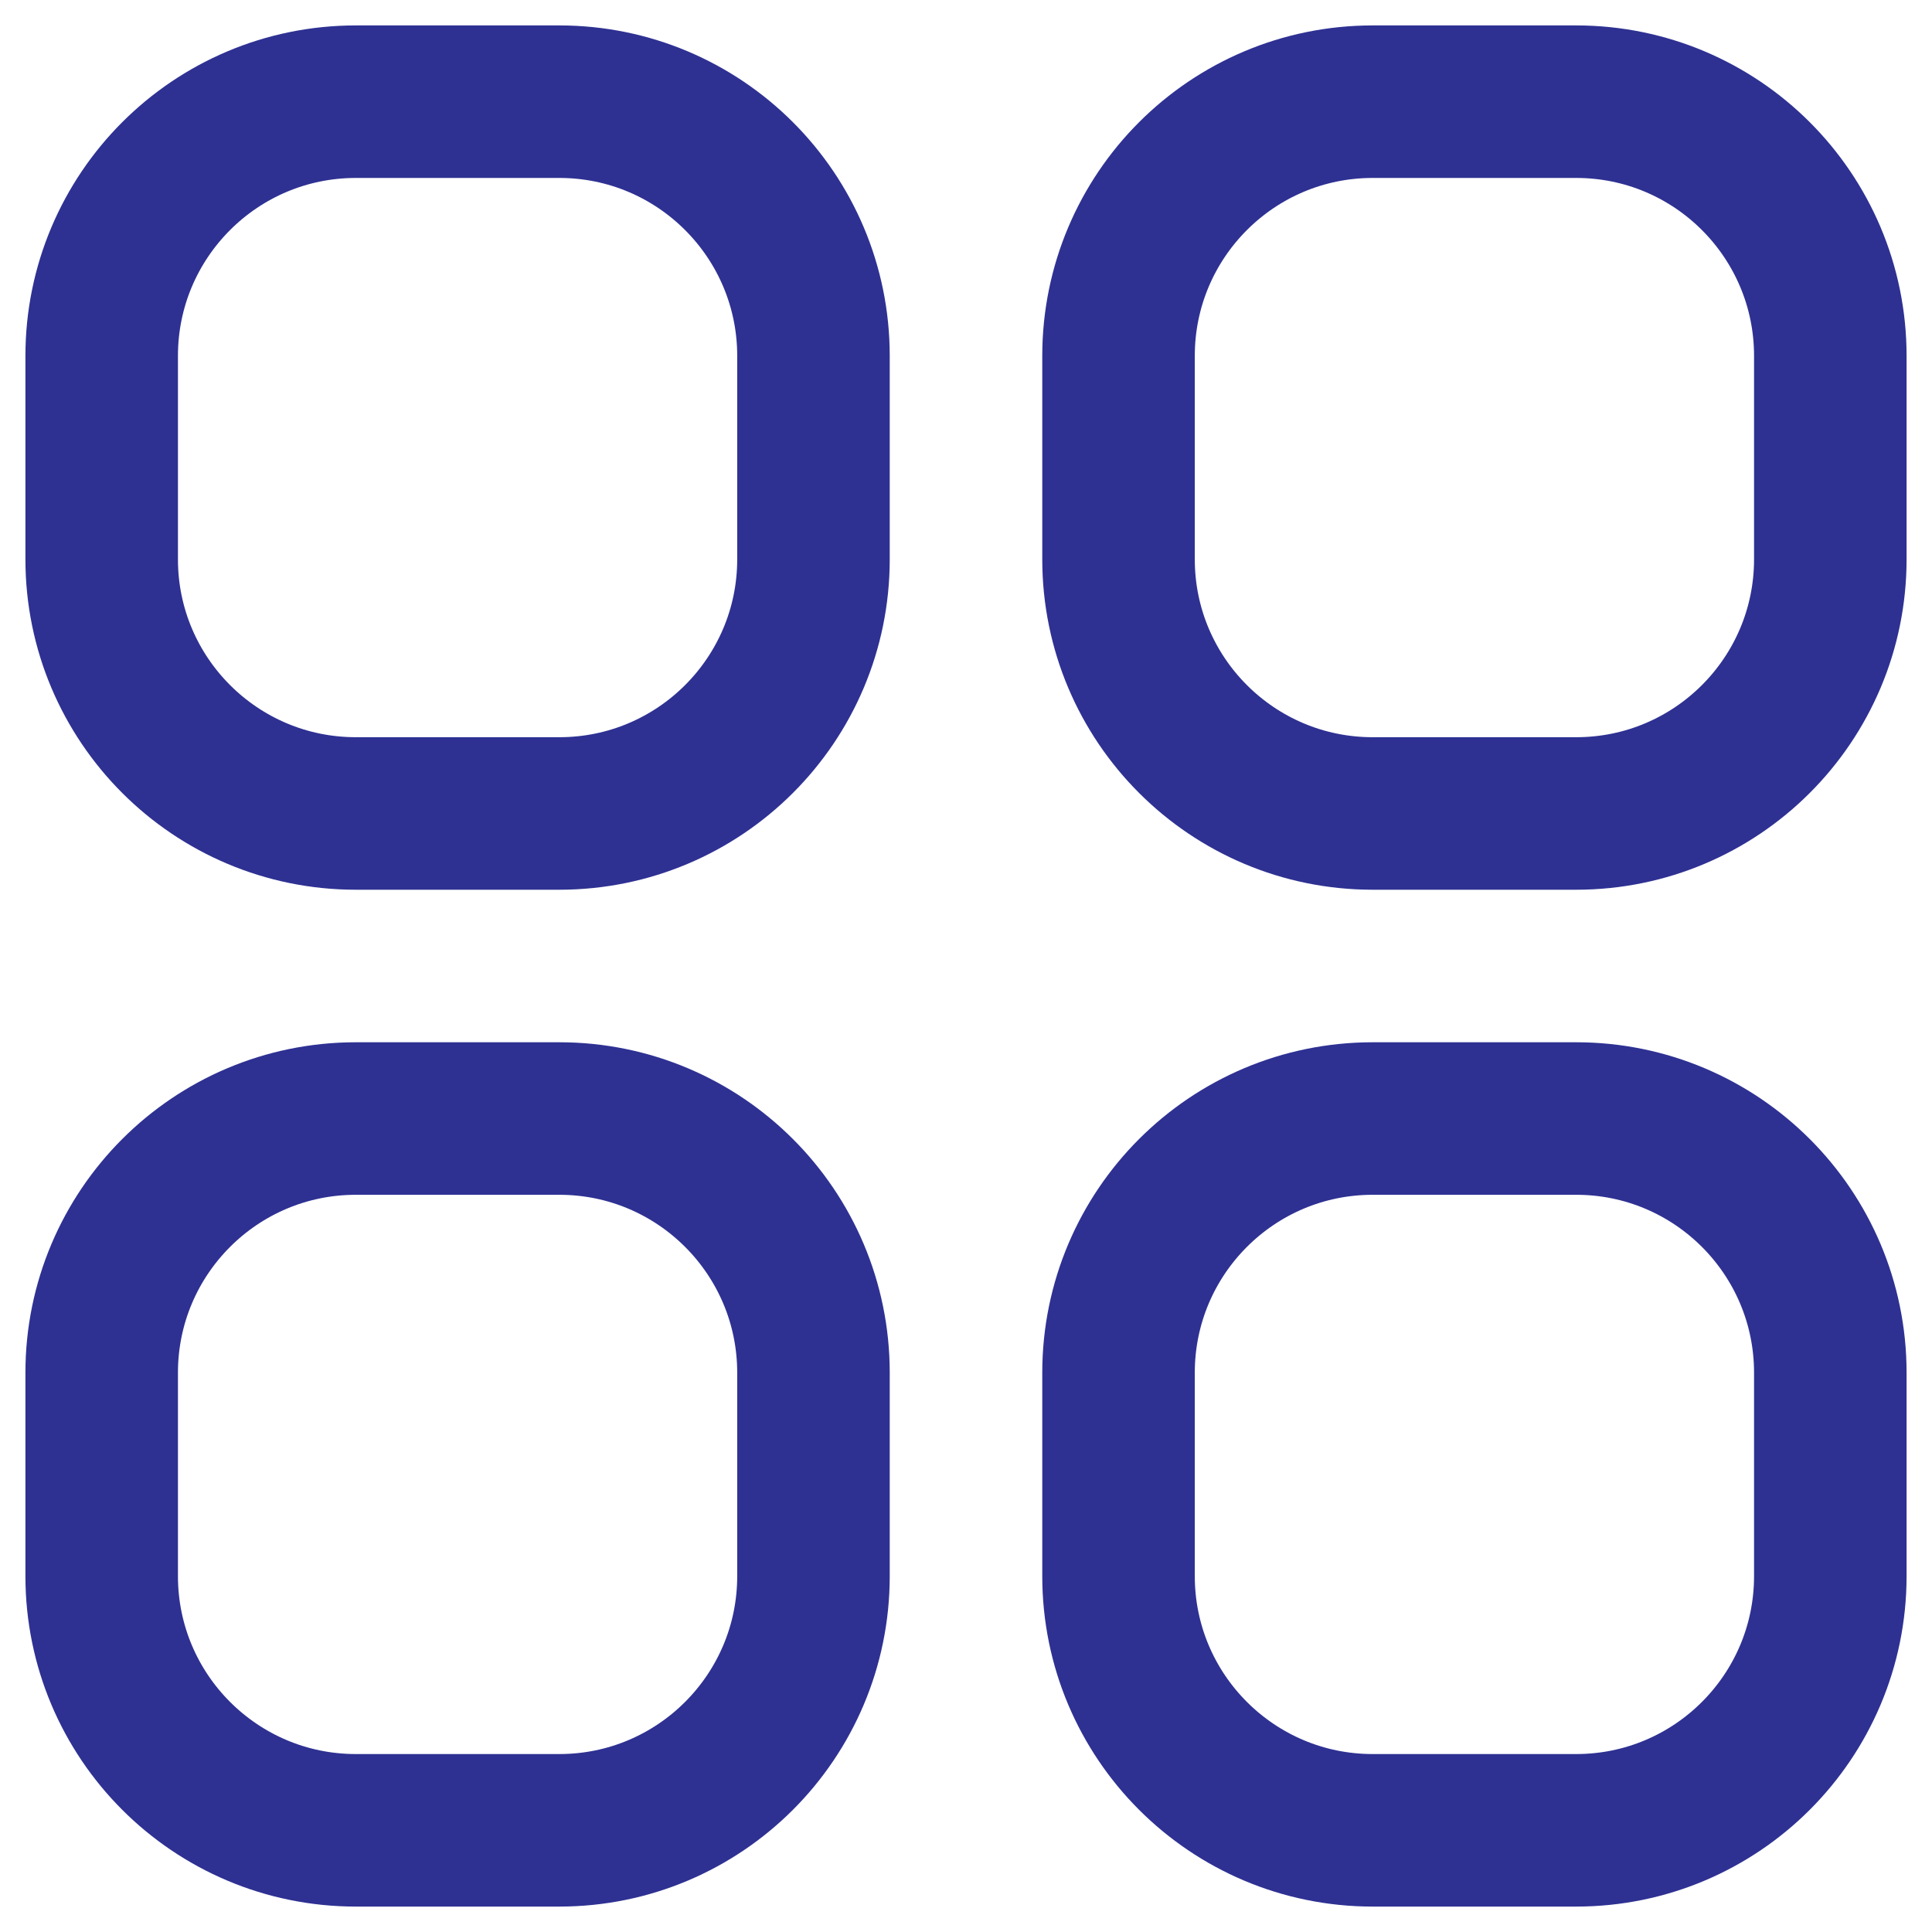
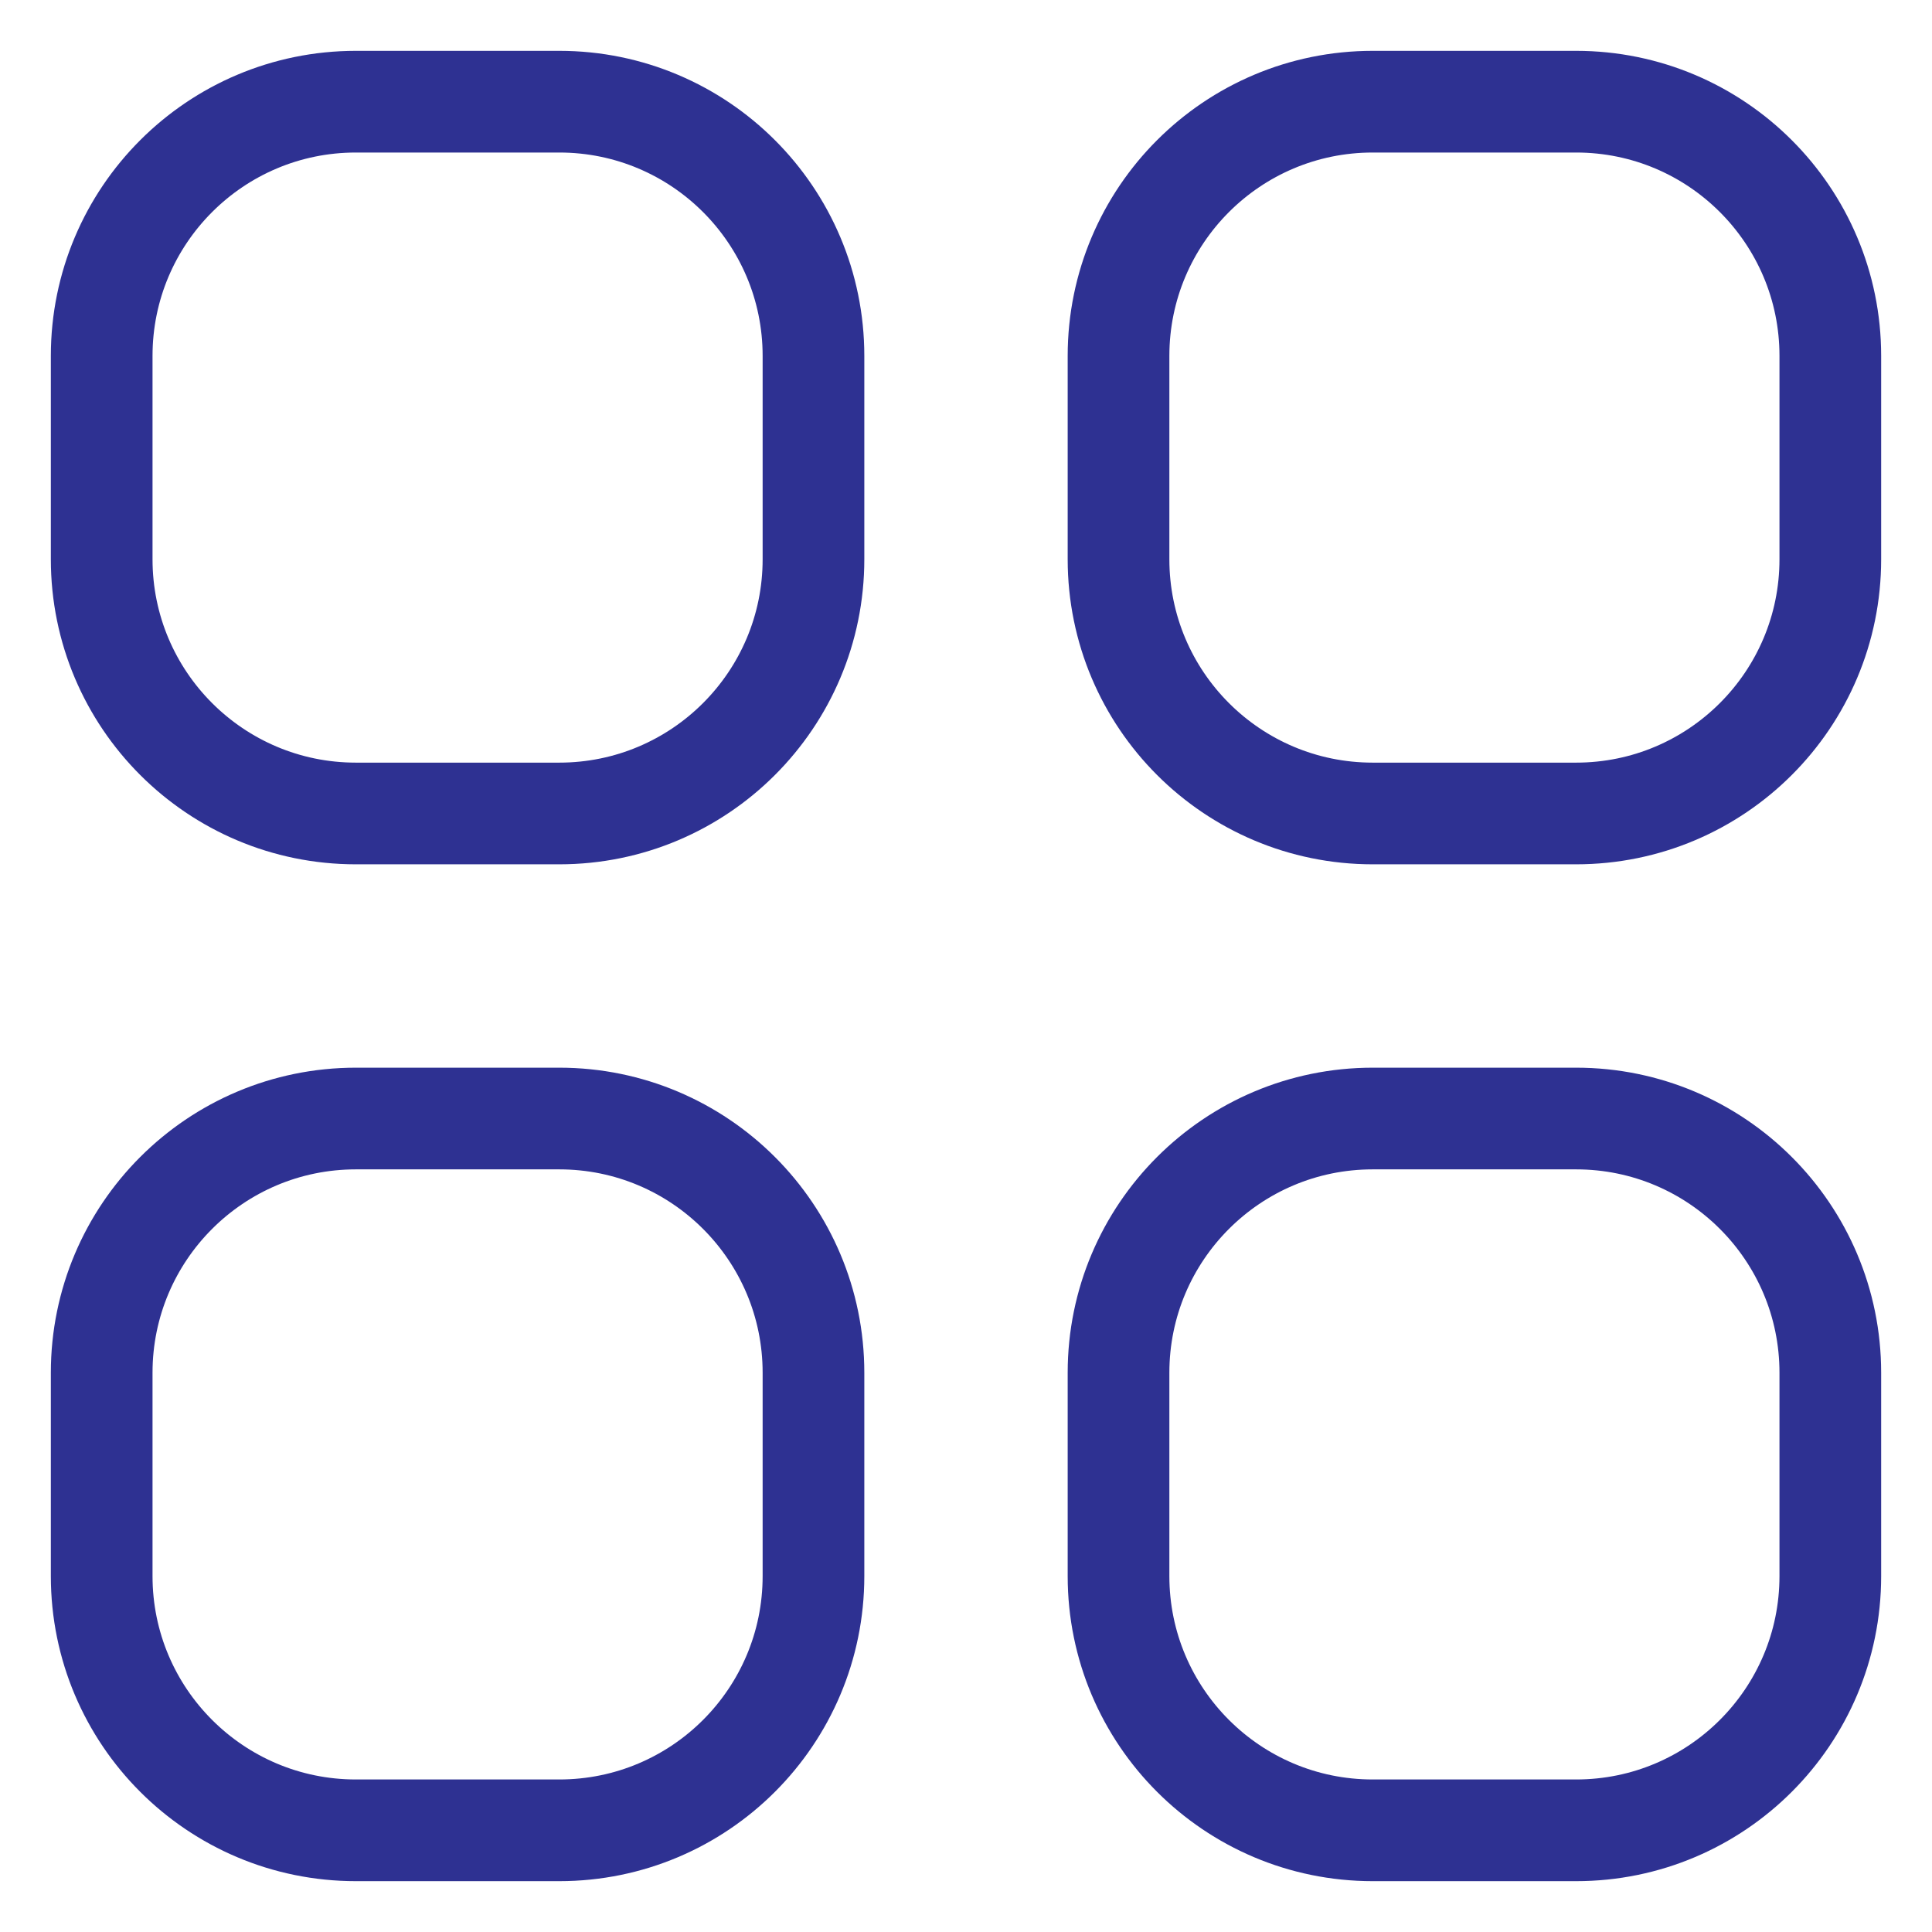
<svg xmlns="http://www.w3.org/2000/svg" width="19" height="19" viewBox="0 0 19 19" fill="none">
-   <rect x="1" y="1" width="7" height="7" rx="2.5" stroke="#2E3192" stroke-width="1.5" />
-   <rect x="1" y="11" width="7" height="7" rx="2.5" stroke="#2E3192" stroke-width="1.5" />
-   <rect x="11" y="1" width="7" height="7" rx="2.5" stroke="#2E3192" stroke-width="1.5" />
-   <rect x="11" y="11" width="7" height="7" rx="2.5" stroke="#2E3192" stroke-width="1.5" />
+   <rect x="1" y="1" width="7" height="7" rx="2.5" stroke="#2E3192" strokeWidth="1.5" />
+   <rect x="1" y="11" width="7" height="7" rx="2.5" stroke="#2E3192" strokeWidth="1.5" />
+   <rect x="11" y="1" width="7" height="7" rx="2.5" stroke="#2E3192" strokeWidth="1.5" />
+   <rect x="11" y="11" width="7" height="7" rx="2.5" stroke="#2E3192" strokeWidth="1.5" />
</svg>
